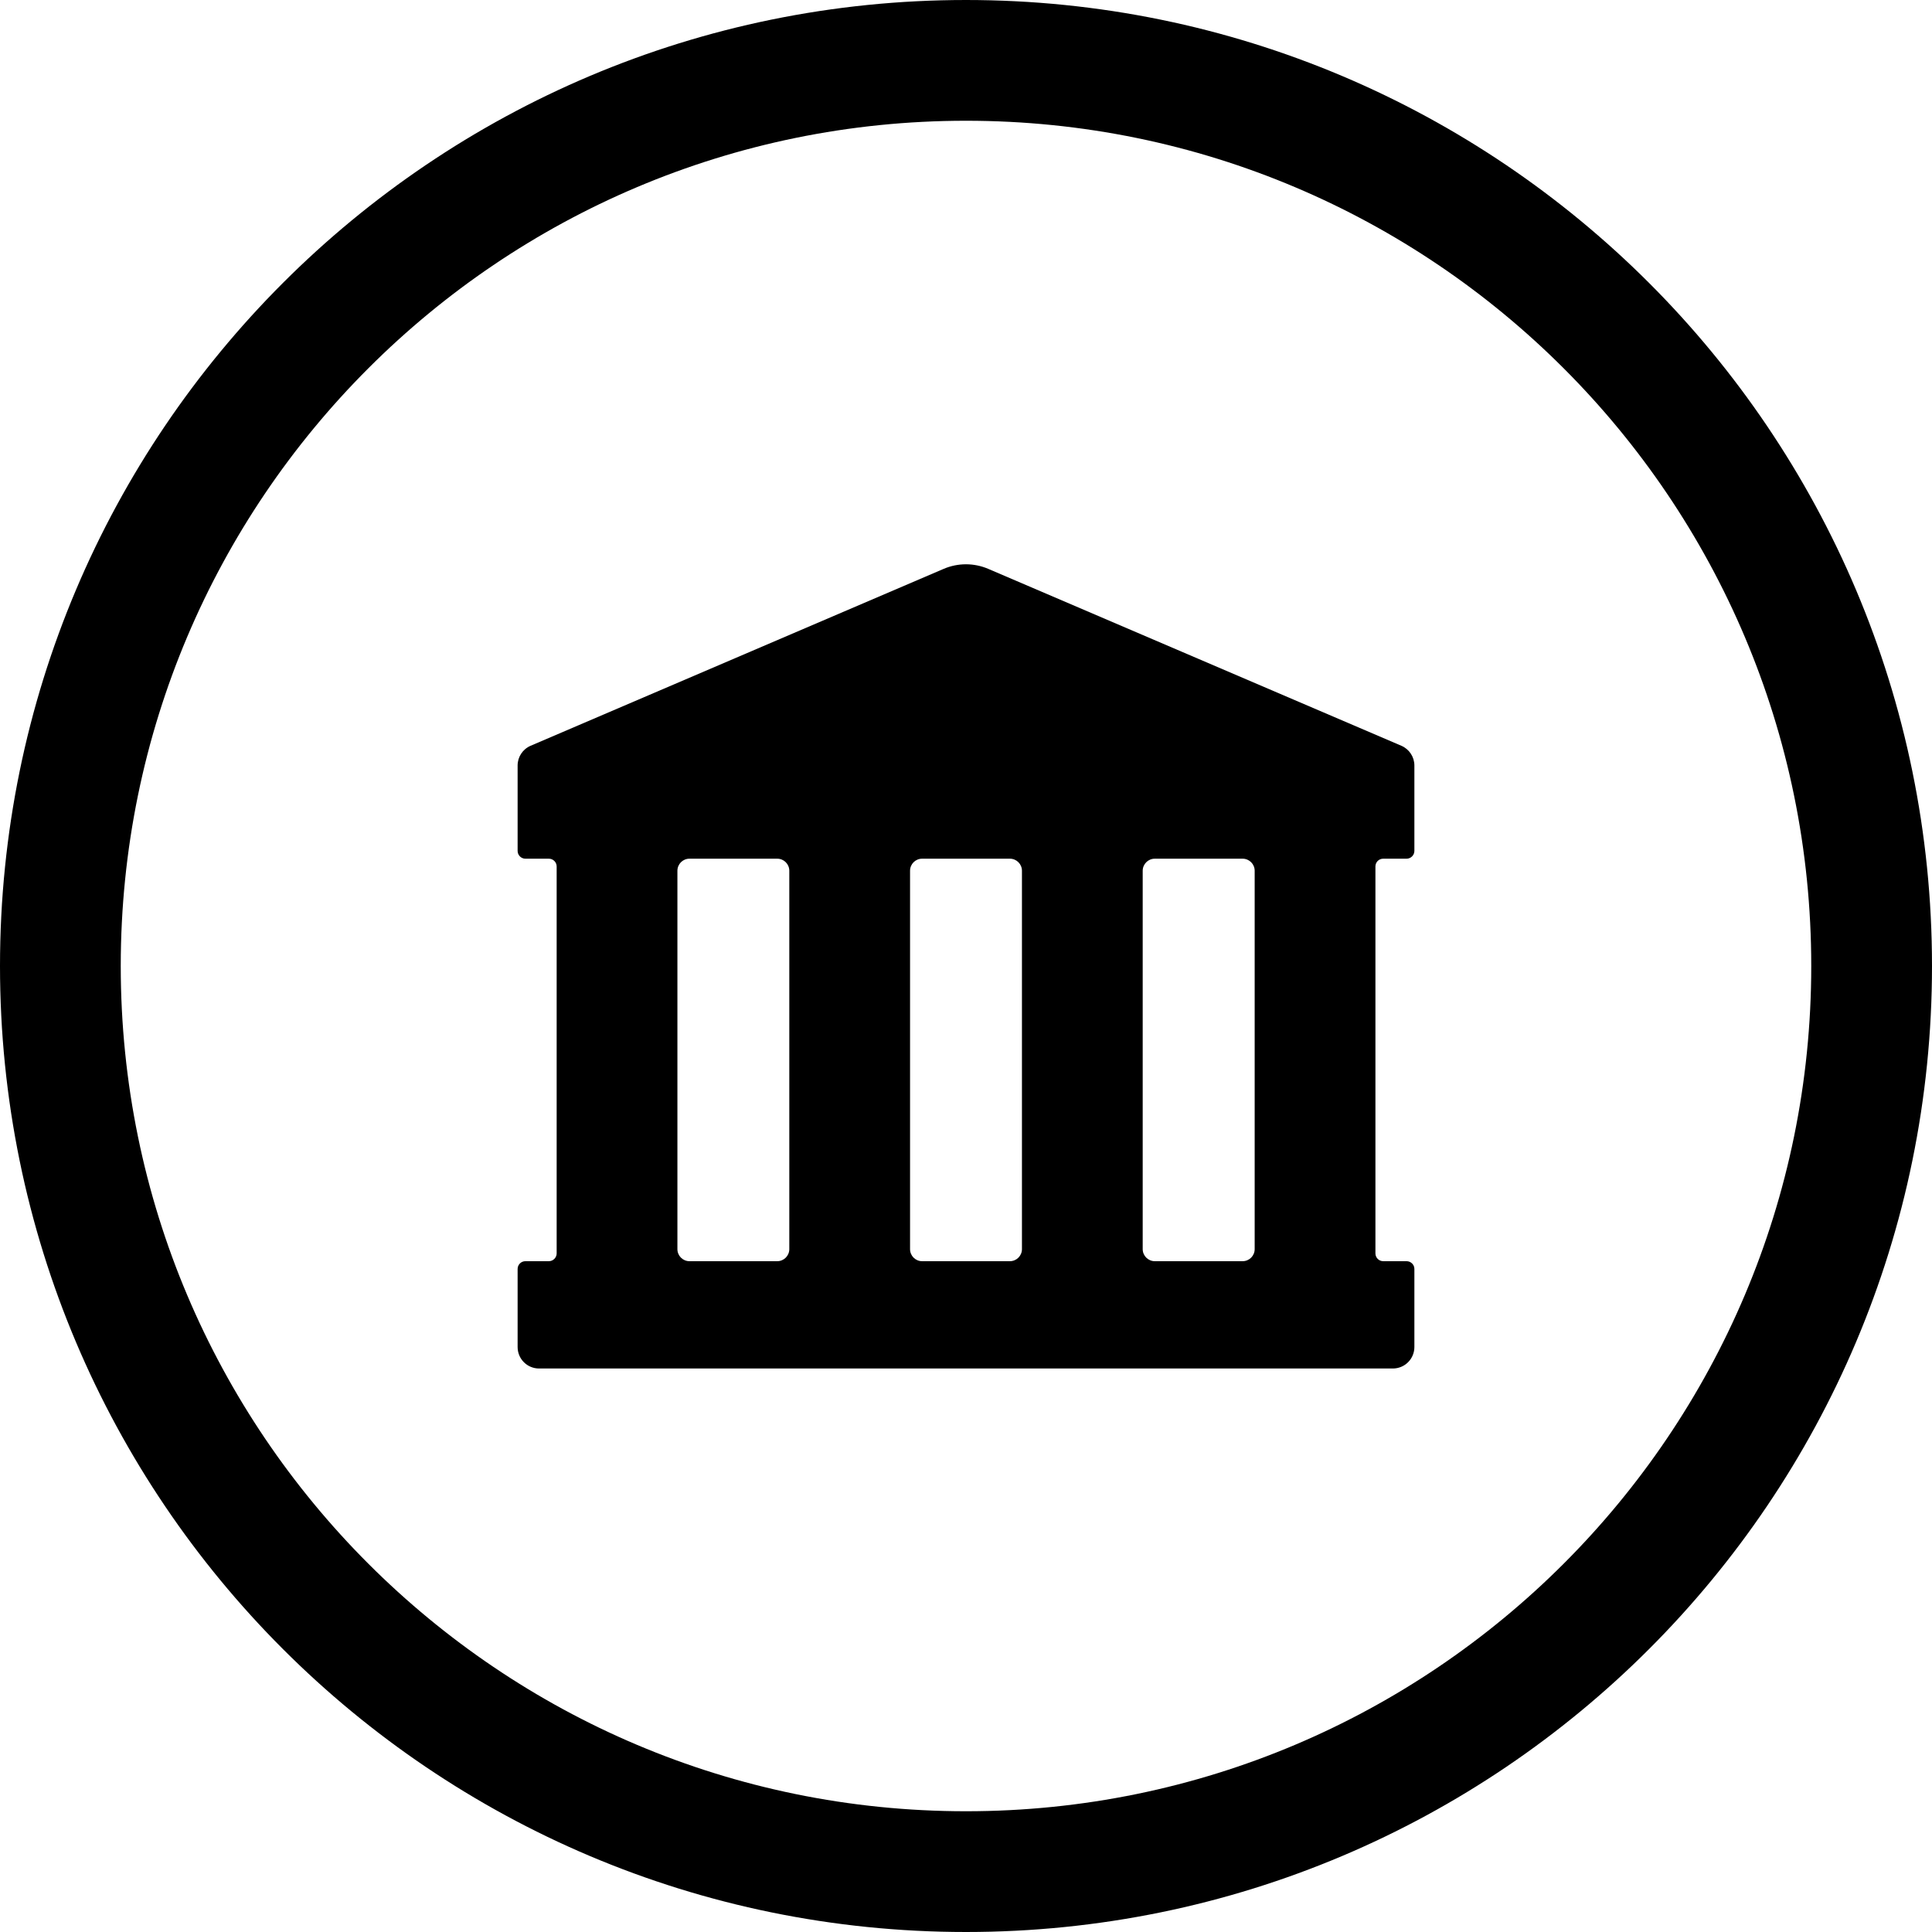
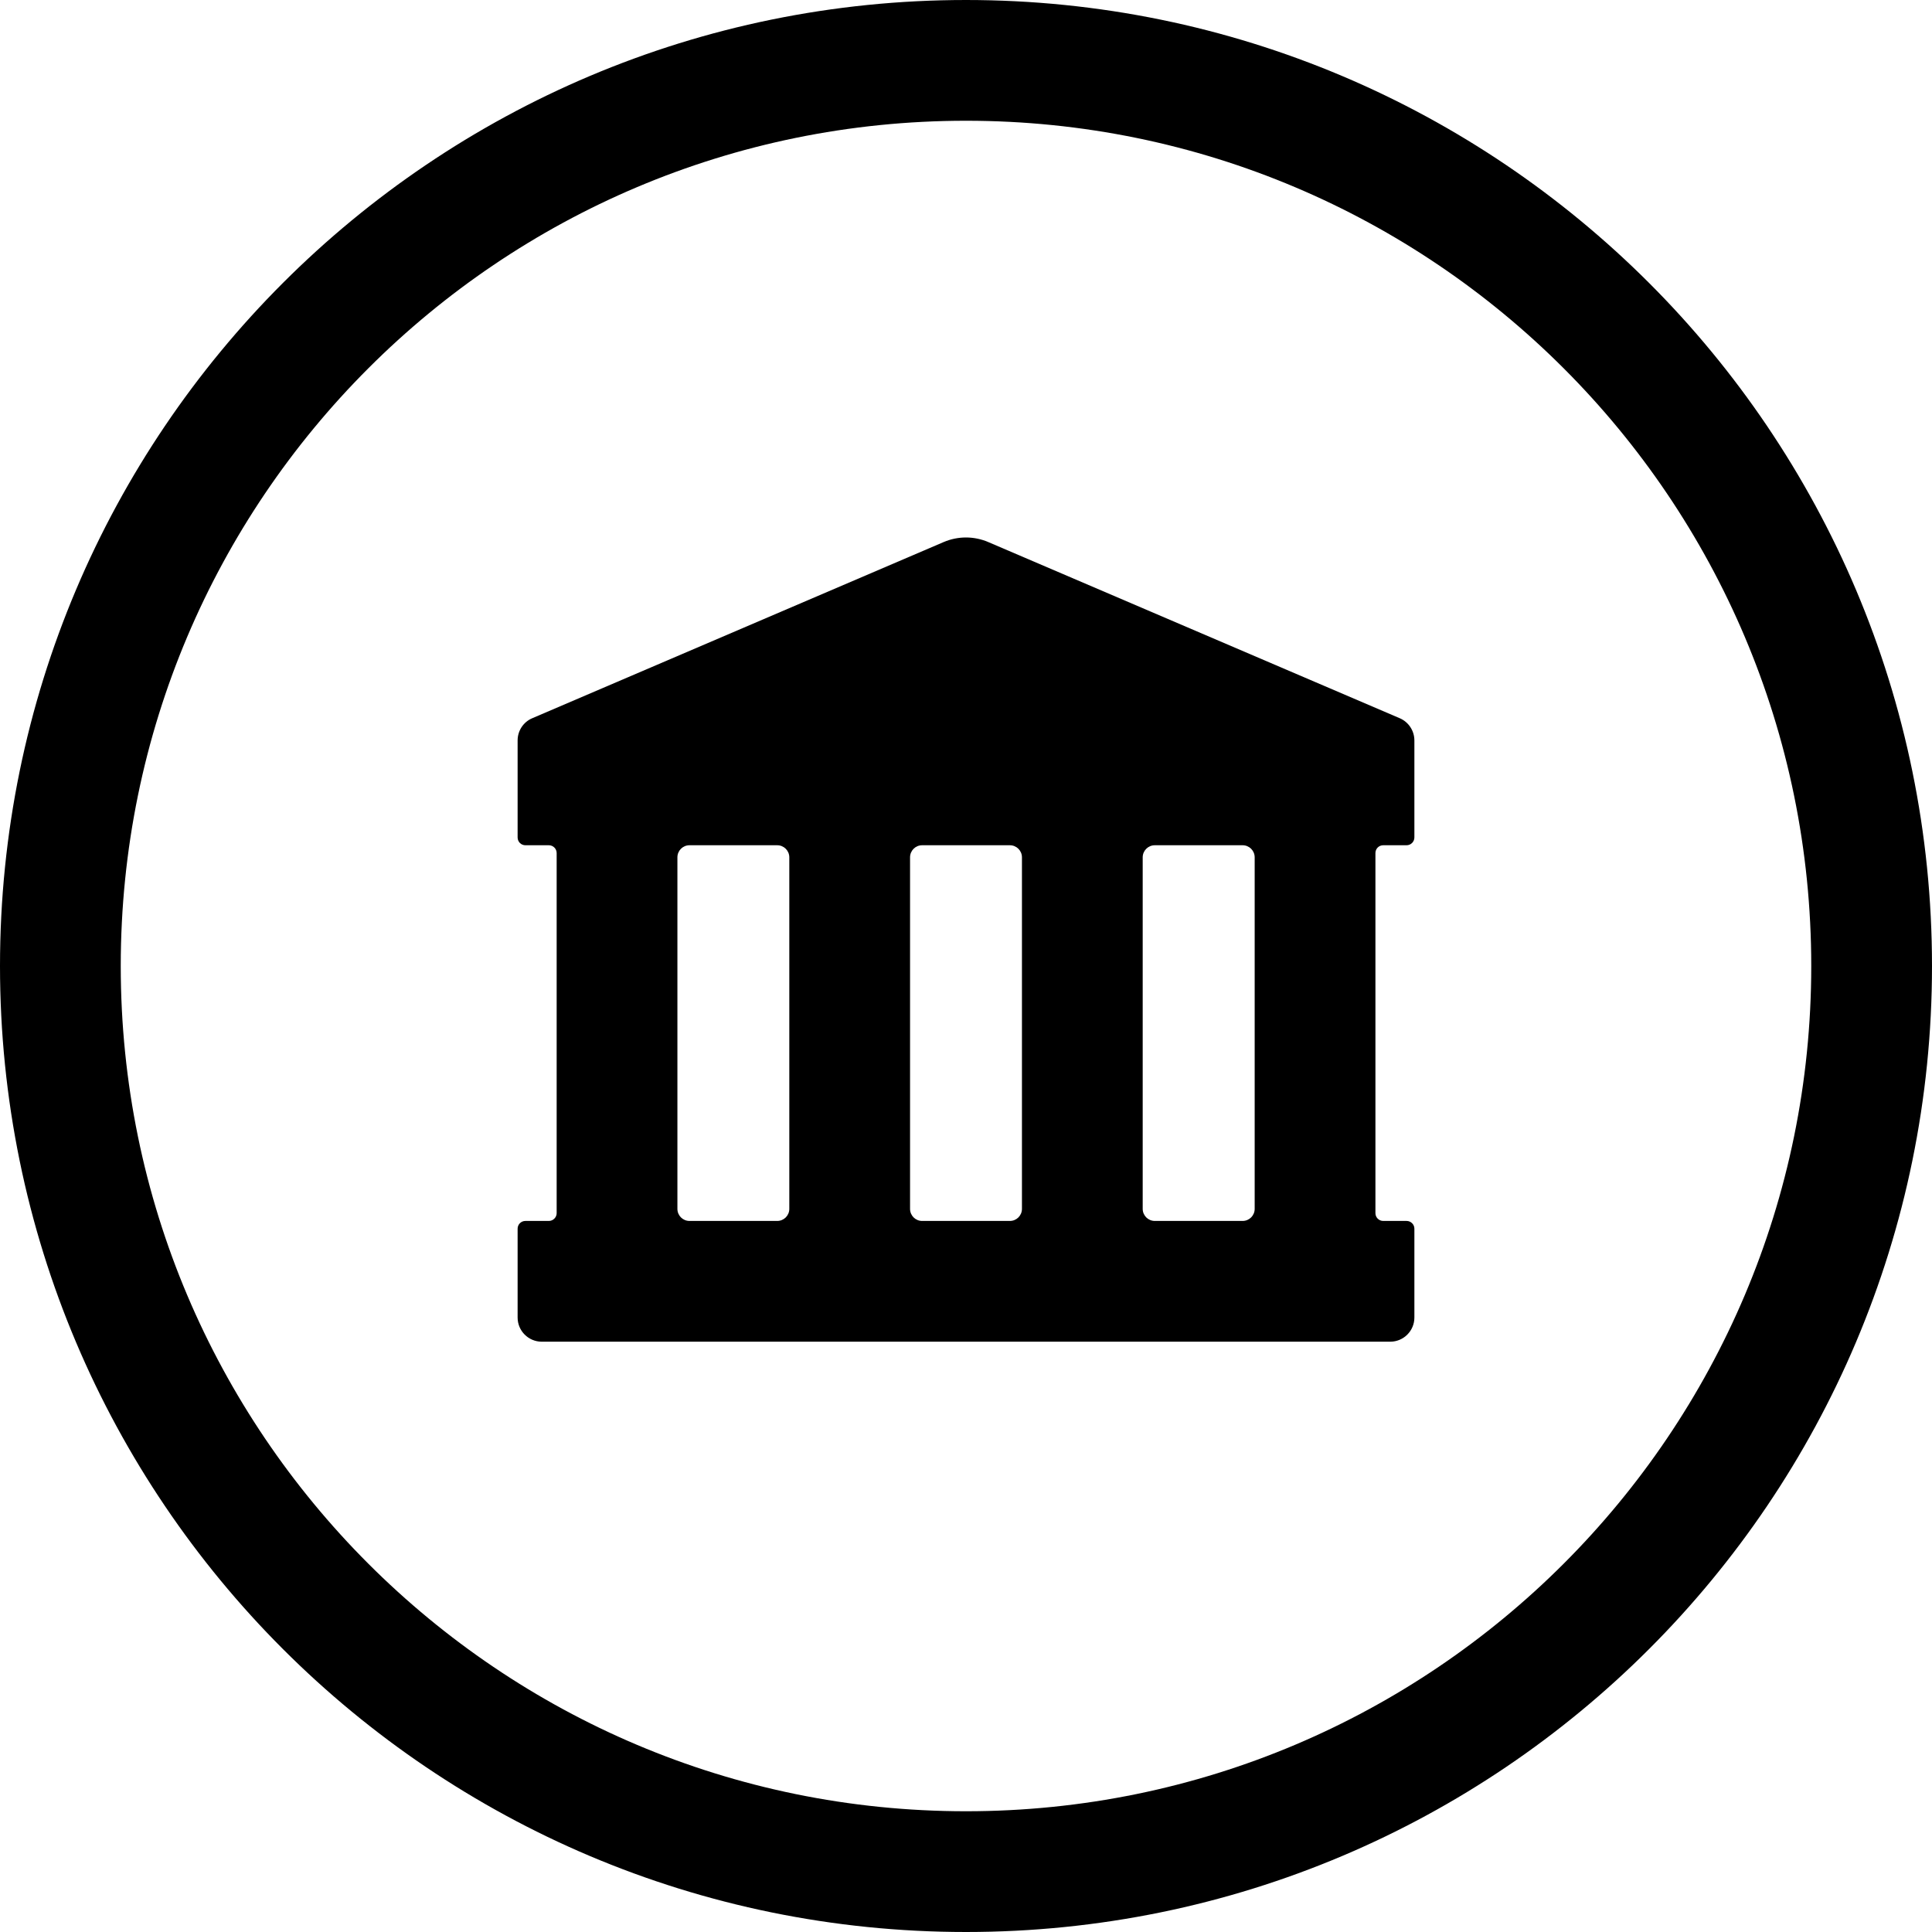
<svg xmlns="http://www.w3.org/2000/svg" width="24" height="24" viewBox="0 0 24 24">
  <circle cx="12" cy="12" r="11.25" fill="none" stroke="currentColor" stroke-width="1.5" />
-   <path fill="currentColor" d="M6.43 10.57L6.43 9.509C6.43 9.403 6.493 9.306 6.592 9.264L11.724 7.066C11.9 6.991 12.099 6.991 12.275 7.066L17.408 9.264C17.506 9.306 17.57 9.403 17.57 9.509L17.57 10.57C17.57 10.623 17.526 10.667 17.473 10.667L17.183 10.667C17.129 10.667 17.086 10.71 17.086 10.763L17.086 15.57C17.086 15.623 17.129 15.667 17.183 15.667L17.473 15.667C17.526 15.667 17.57 15.71 17.57 15.763L17.57 16.733C17.57 16.881 17.45 17 17.303 17L6.696 17C6.549 17 6.43 16.881 6.43 16.733L6.43 15.764C6.43 15.71 6.473 15.667 6.527 15.667L6.818 15.667C6.871 15.667 6.915 15.623 6.915 15.57L6.915 10.764C6.915 10.71 6.871 10.667 6.818 10.667L6.527 10.667C6.473 10.667 6.43 10.623 6.43 10.57ZM15.436 10.667L14.345 10.667C14.263 10.667 14.195 10.734 14.195 10.817L14.195 15.517C14.195 15.6 14.263 15.667 14.345 15.667L15.436 15.667C15.519 15.667 15.586 15.6 15.586 15.517L15.586 10.817C15.586 10.734 15.519 10.667 15.436 10.667ZM12.545 10.667L11.455 10.667C11.372 10.667 11.305 10.734 11.305 10.817L11.305 15.517C11.305 15.6 11.372 15.667 11.455 15.667L12.545 15.667C12.628 15.667 12.695 15.6 12.695 15.517L12.695 10.817C12.695 10.734 12.628 10.667 12.545 10.667ZM9.655 10.667L8.565 10.667C8.482 10.667 8.415 10.734 8.415 10.817L8.415 15.517C8.415 15.6 8.482 15.667 8.565 15.667L9.655 15.667C9.738 15.667 9.805 15.6 9.805 15.517L9.805 10.817C9.805 10.734 9.738 10.667 9.655 10.667Z" />
+   <path fill="currentColor" d="M6.43 10.403L6.43 9.198C6.43 9.078 6.501 8.969 6.612 8.922L11.724 6.733C11.9 6.658 12.099 6.658 12.275 6.733L17.388 8.922C17.498 8.969 17.57 9.078 17.57 9.198L17.57 10.403C17.57 10.457 17.526 10.5 17.473 10.5L17.183 10.5C17.129 10.5 17.086 10.543 17.086 10.597L17.086 15.07C17.086 15.123 17.129 15.167 17.183 15.167L17.473 15.167C17.526 15.167 17.57 15.21 17.57 15.263L17.57 16.367C17.57 16.532 17.436 16.667 17.27 16.667L6.73 16.667C6.564 16.667 6.43 16.532 6.43 16.367L6.43 15.264C6.43 15.21 6.473 15.167 6.527 15.167L6.818 15.167C6.871 15.167 6.915 15.123 6.915 15.07L6.915 10.597C6.915 10.543 6.871 10.5 6.818 10.5L6.527 10.5C6.473 10.5 6.43 10.457 6.43 10.403ZM15.436 10.5L14.345 10.5C14.263 10.5 14.195 10.567 14.195 10.65L14.195 15.017C14.195 15.1 14.263 15.167 14.345 15.167L15.436 15.167C15.519 15.167 15.586 15.1 15.586 15.017L15.586 10.65C15.586 10.567 15.519 10.5 15.436 10.5ZM12.545 10.5L11.455 10.5C11.372 10.5 11.305 10.567 11.305 10.65L11.305 15.017C11.305 15.1 11.372 15.167 11.455 15.167L12.545 15.167C12.628 15.167 12.695 15.1 12.695 15.017L12.695 10.65C12.695 10.567 12.628 10.5 12.545 10.5ZM9.655 10.5L8.565 10.5C8.482 10.5 8.415 10.567 8.415 10.65L8.415 15.017C8.415 15.1 8.482 15.167 8.565 15.167L9.655 15.167C9.738 15.167 9.805 15.1 9.805 15.017L9.805 10.65C9.805 10.567 9.738 10.5 9.655 10.5Z" />
</svg>
